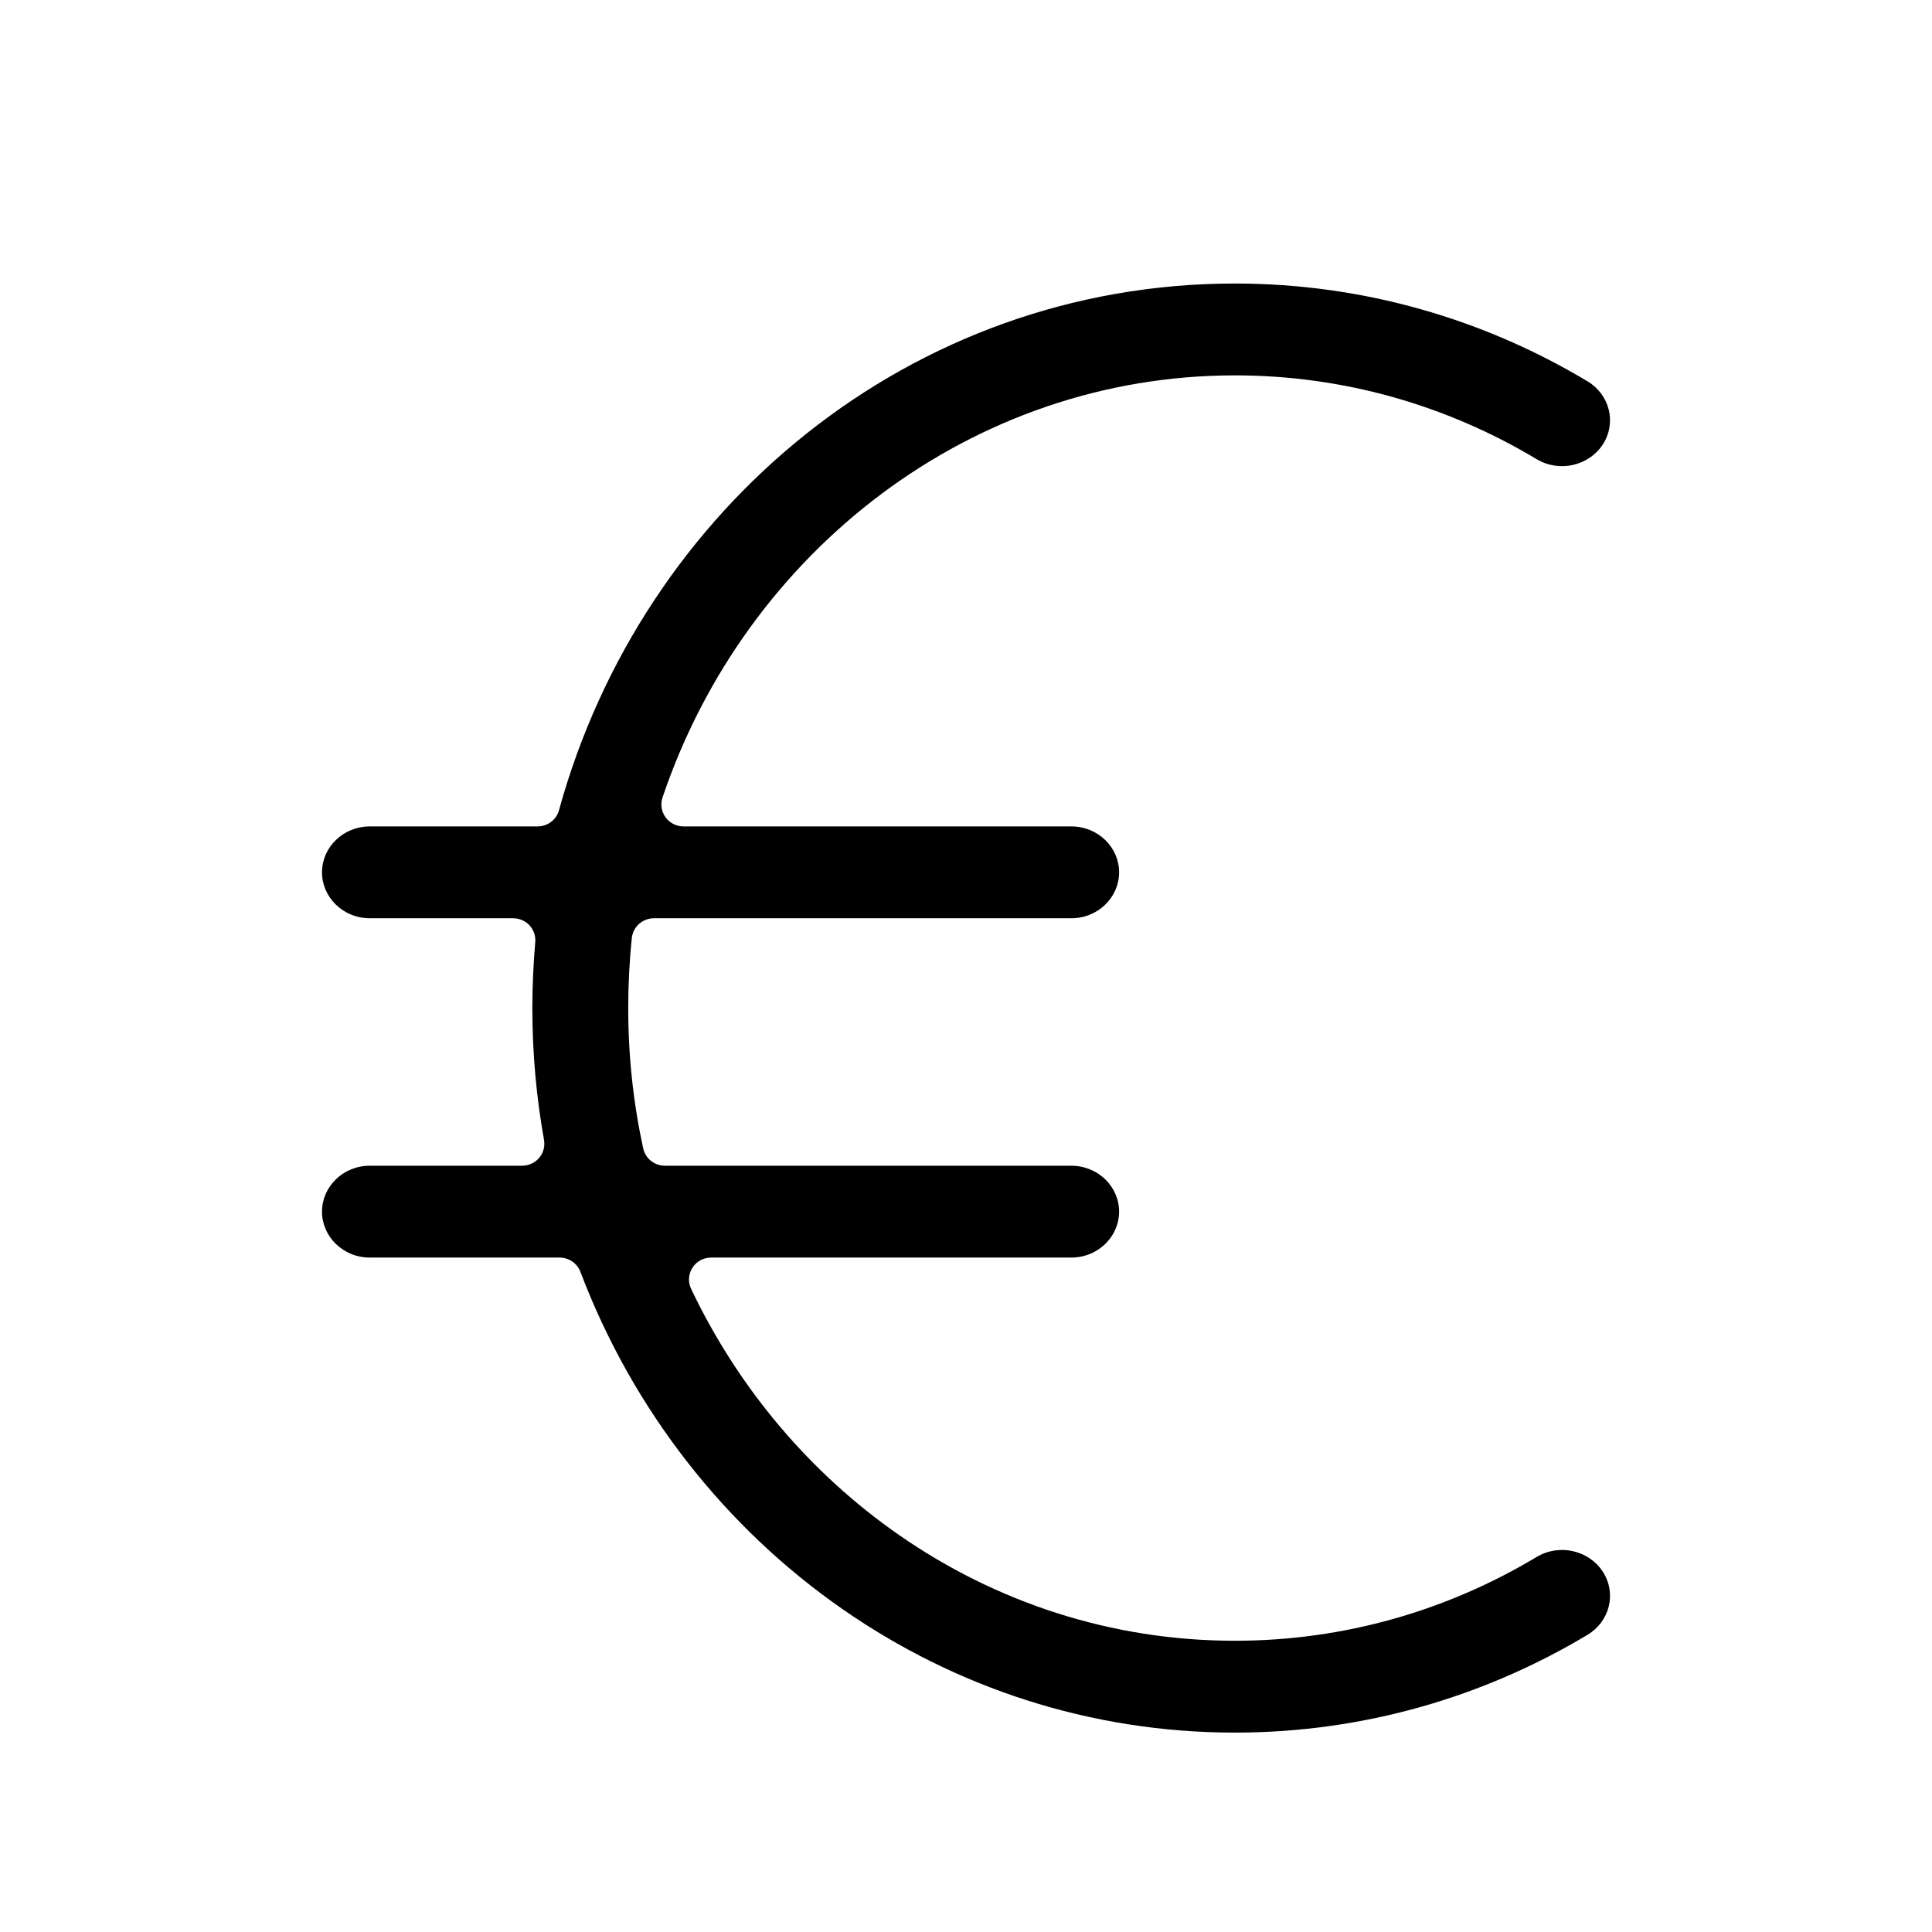
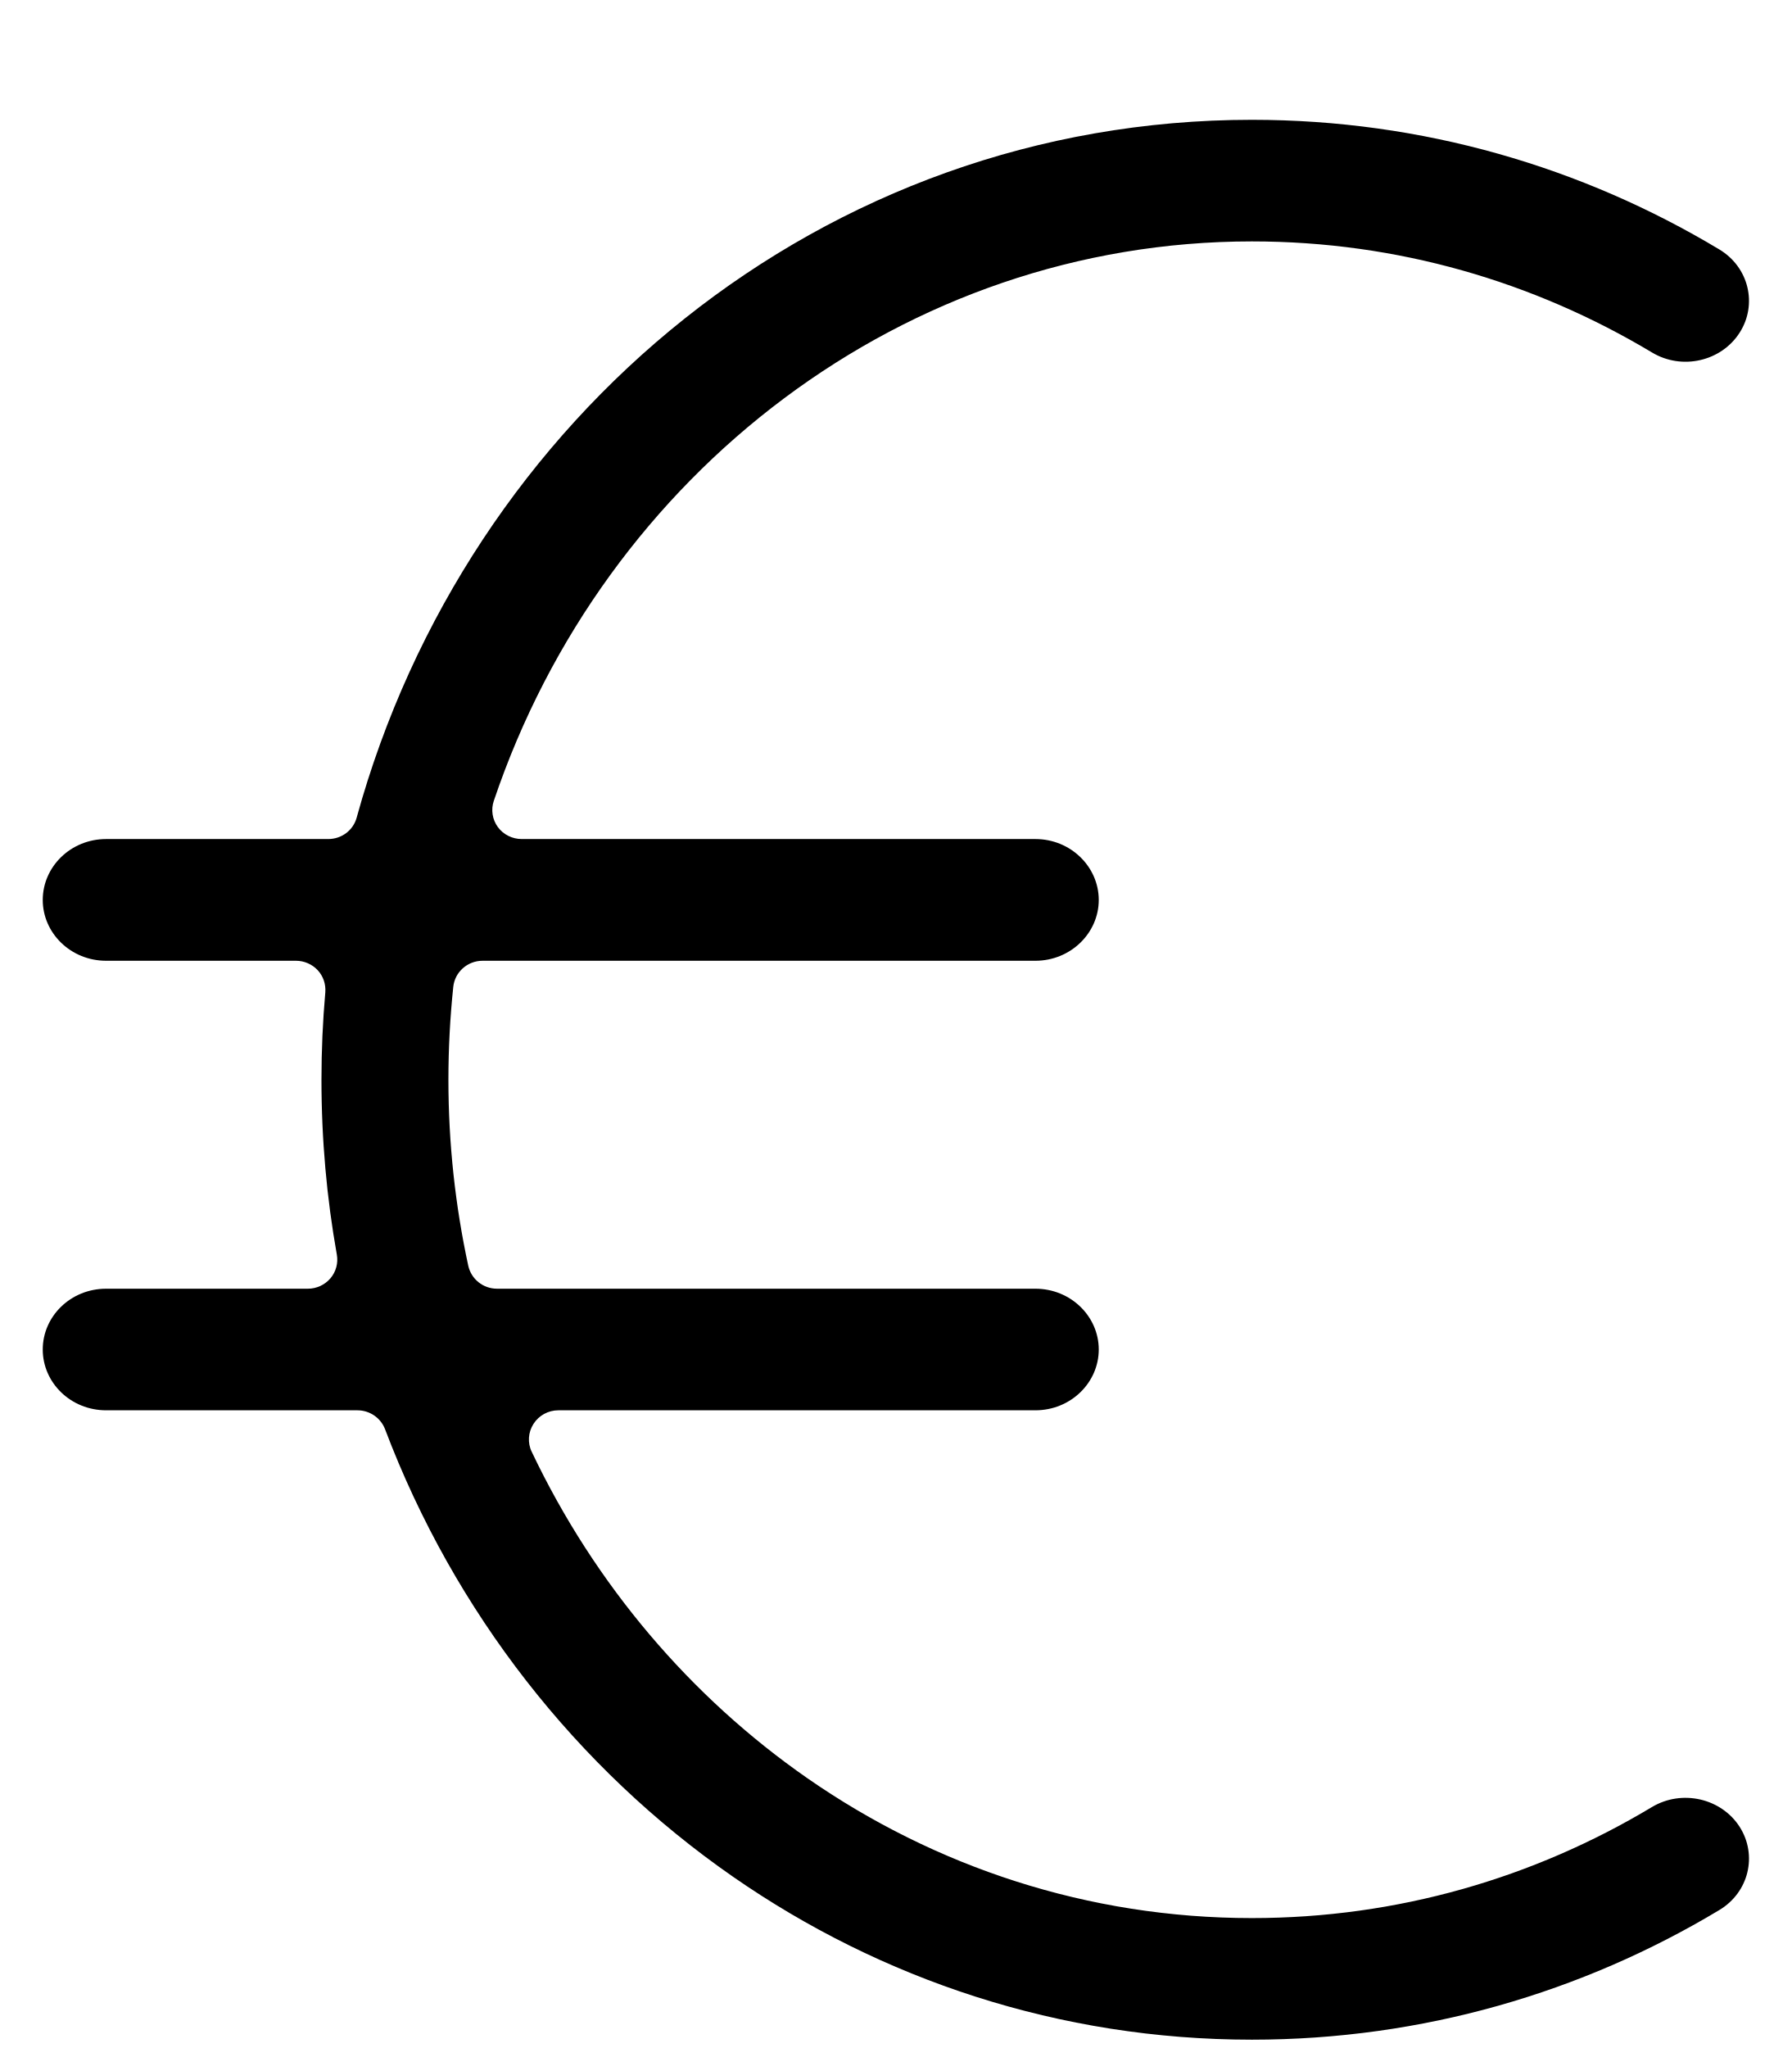
- <svg xmlns="http://www.w3.org/2000/svg" width="24" height="24" viewBox="0 0 24 24">
-   <path d="M8.23 9.907C8.202 9.99 8.216 10.082 8.268 10.153C8.319 10.224 8.403 10.266 8.491 10.266H13.307C13.641 10.266 13.902 10.527 13.902 10.836C13.902 11.146 13.641 11.407 13.307 11.407H8.124C7.983 11.407 7.864 11.512 7.849 11.651C7.819 11.937 7.804 12.228 7.804 12.523C7.804 13.122 7.868 13.705 7.99 14.266C8.017 14.391 8.13 14.481 8.26 14.481H13.307C13.641 14.481 13.902 14.742 13.902 15.051C13.902 15.361 13.641 15.622 13.307 15.622H8.835C8.74 15.622 8.652 15.669 8.602 15.748C8.551 15.827 8.545 15.926 8.585 16.01C9.177 17.255 10.075 18.31 11.172 19.071C12.368 19.901 13.801 20.382 15.339 20.382C16.703 20.382 17.983 20.004 19.089 19.341C19.371 19.172 19.74 19.258 19.912 19.526C20.082 19.791 20 20.14 19.721 20.308C18.435 21.079 16.937 21.523 15.339 21.523C13.535 21.523 11.861 20.957 10.473 19.994C9.006 18.976 7.86 17.514 7.21 15.799C7.169 15.692 7.066 15.622 6.951 15.622H4.595C4.261 15.622 4 15.361 4 15.051C4 14.742 4.261 14.481 4.595 14.481H6.486C6.568 14.481 6.645 14.445 6.697 14.384C6.75 14.322 6.772 14.24 6.758 14.161C6.663 13.629 6.613 13.082 6.613 12.523C6.613 12.246 6.626 11.973 6.649 11.703C6.656 11.627 6.63 11.552 6.578 11.495C6.526 11.439 6.452 11.407 6.375 11.407H4.595C4.261 11.407 4 11.146 4 10.836C4 10.527 4.261 10.266 4.595 10.266H6.678C6.802 10.266 6.911 10.184 6.944 10.065C7.978 6.309 11.316 3.522 15.339 3.522C16.937 3.522 18.435 3.966 19.721 4.737C20 4.905 20.082 5.254 19.912 5.519C19.74 5.787 19.371 5.873 19.089 5.704C17.983 5.041 16.703 4.663 15.339 4.663C12.086 4.663 9.267 6.835 8.23 9.907Z" />
+ <svg xmlns="http://www.w3.org/2000/svg" width="14" height="16" viewBox="0 0 14 16">
+   <path d="M3.859 6.256C3.835 6.325 3.847 6.402 3.89 6.461C3.933 6.52 4.003 6.555 4.077 6.555H8.09C8.368 6.555 8.586 6.773 8.586 7.031C8.586 7.288 8.368 7.506 8.09 7.506H3.771C3.653 7.506 3.554 7.594 3.542 7.71C3.517 7.948 3.504 8.19 3.504 8.436C3.504 8.935 3.558 9.421 3.659 9.888C3.682 9.993 3.775 10.068 3.884 10.068H8.09C8.368 10.068 8.586 10.285 8.586 10.543C8.586 10.801 8.368 11.018 8.09 11.018H4.363C4.284 11.018 4.211 11.058 4.169 11.124C4.127 11.189 4.121 11.272 4.155 11.342C4.648 12.379 5.396 13.258 6.31 13.893C7.307 14.585 8.501 14.985 9.783 14.985C10.92 14.985 11.986 14.671 12.908 14.118C13.143 13.977 13.451 14.049 13.594 14.272C13.735 14.493 13.667 14.784 13.434 14.923C12.363 15.566 11.115 15.935 9.783 15.935C8.28 15.935 6.885 15.465 5.728 14.662C4.506 13.814 3.55 12.595 3.009 11.166C2.975 11.077 2.889 11.018 2.793 11.018H0.83C0.551 11.018 0.334 10.801 0.334 10.543C0.334 10.285 0.551 10.068 0.83 10.068H2.406C2.474 10.068 2.538 10.038 2.582 9.987C2.626 9.935 2.644 9.867 2.632 9.801C2.553 9.358 2.512 8.902 2.512 8.436C2.512 8.206 2.522 7.978 2.542 7.753C2.547 7.689 2.526 7.626 2.482 7.579C2.439 7.533 2.377 7.506 2.313 7.506H0.83C0.551 7.506 0.334 7.288 0.334 7.031C0.334 6.773 0.551 6.555 0.83 6.555H2.565C2.669 6.555 2.76 6.487 2.787 6.388C3.649 3.258 6.43 0.936 9.783 0.936C11.115 0.936 12.363 1.305 13.434 1.948C13.667 2.087 13.735 2.379 13.594 2.599C13.451 2.823 13.143 2.895 12.908 2.753C11.986 2.201 10.92 1.886 9.783 1.886C7.072 1.886 4.723 3.696 3.859 6.256Z" />
</svg>
